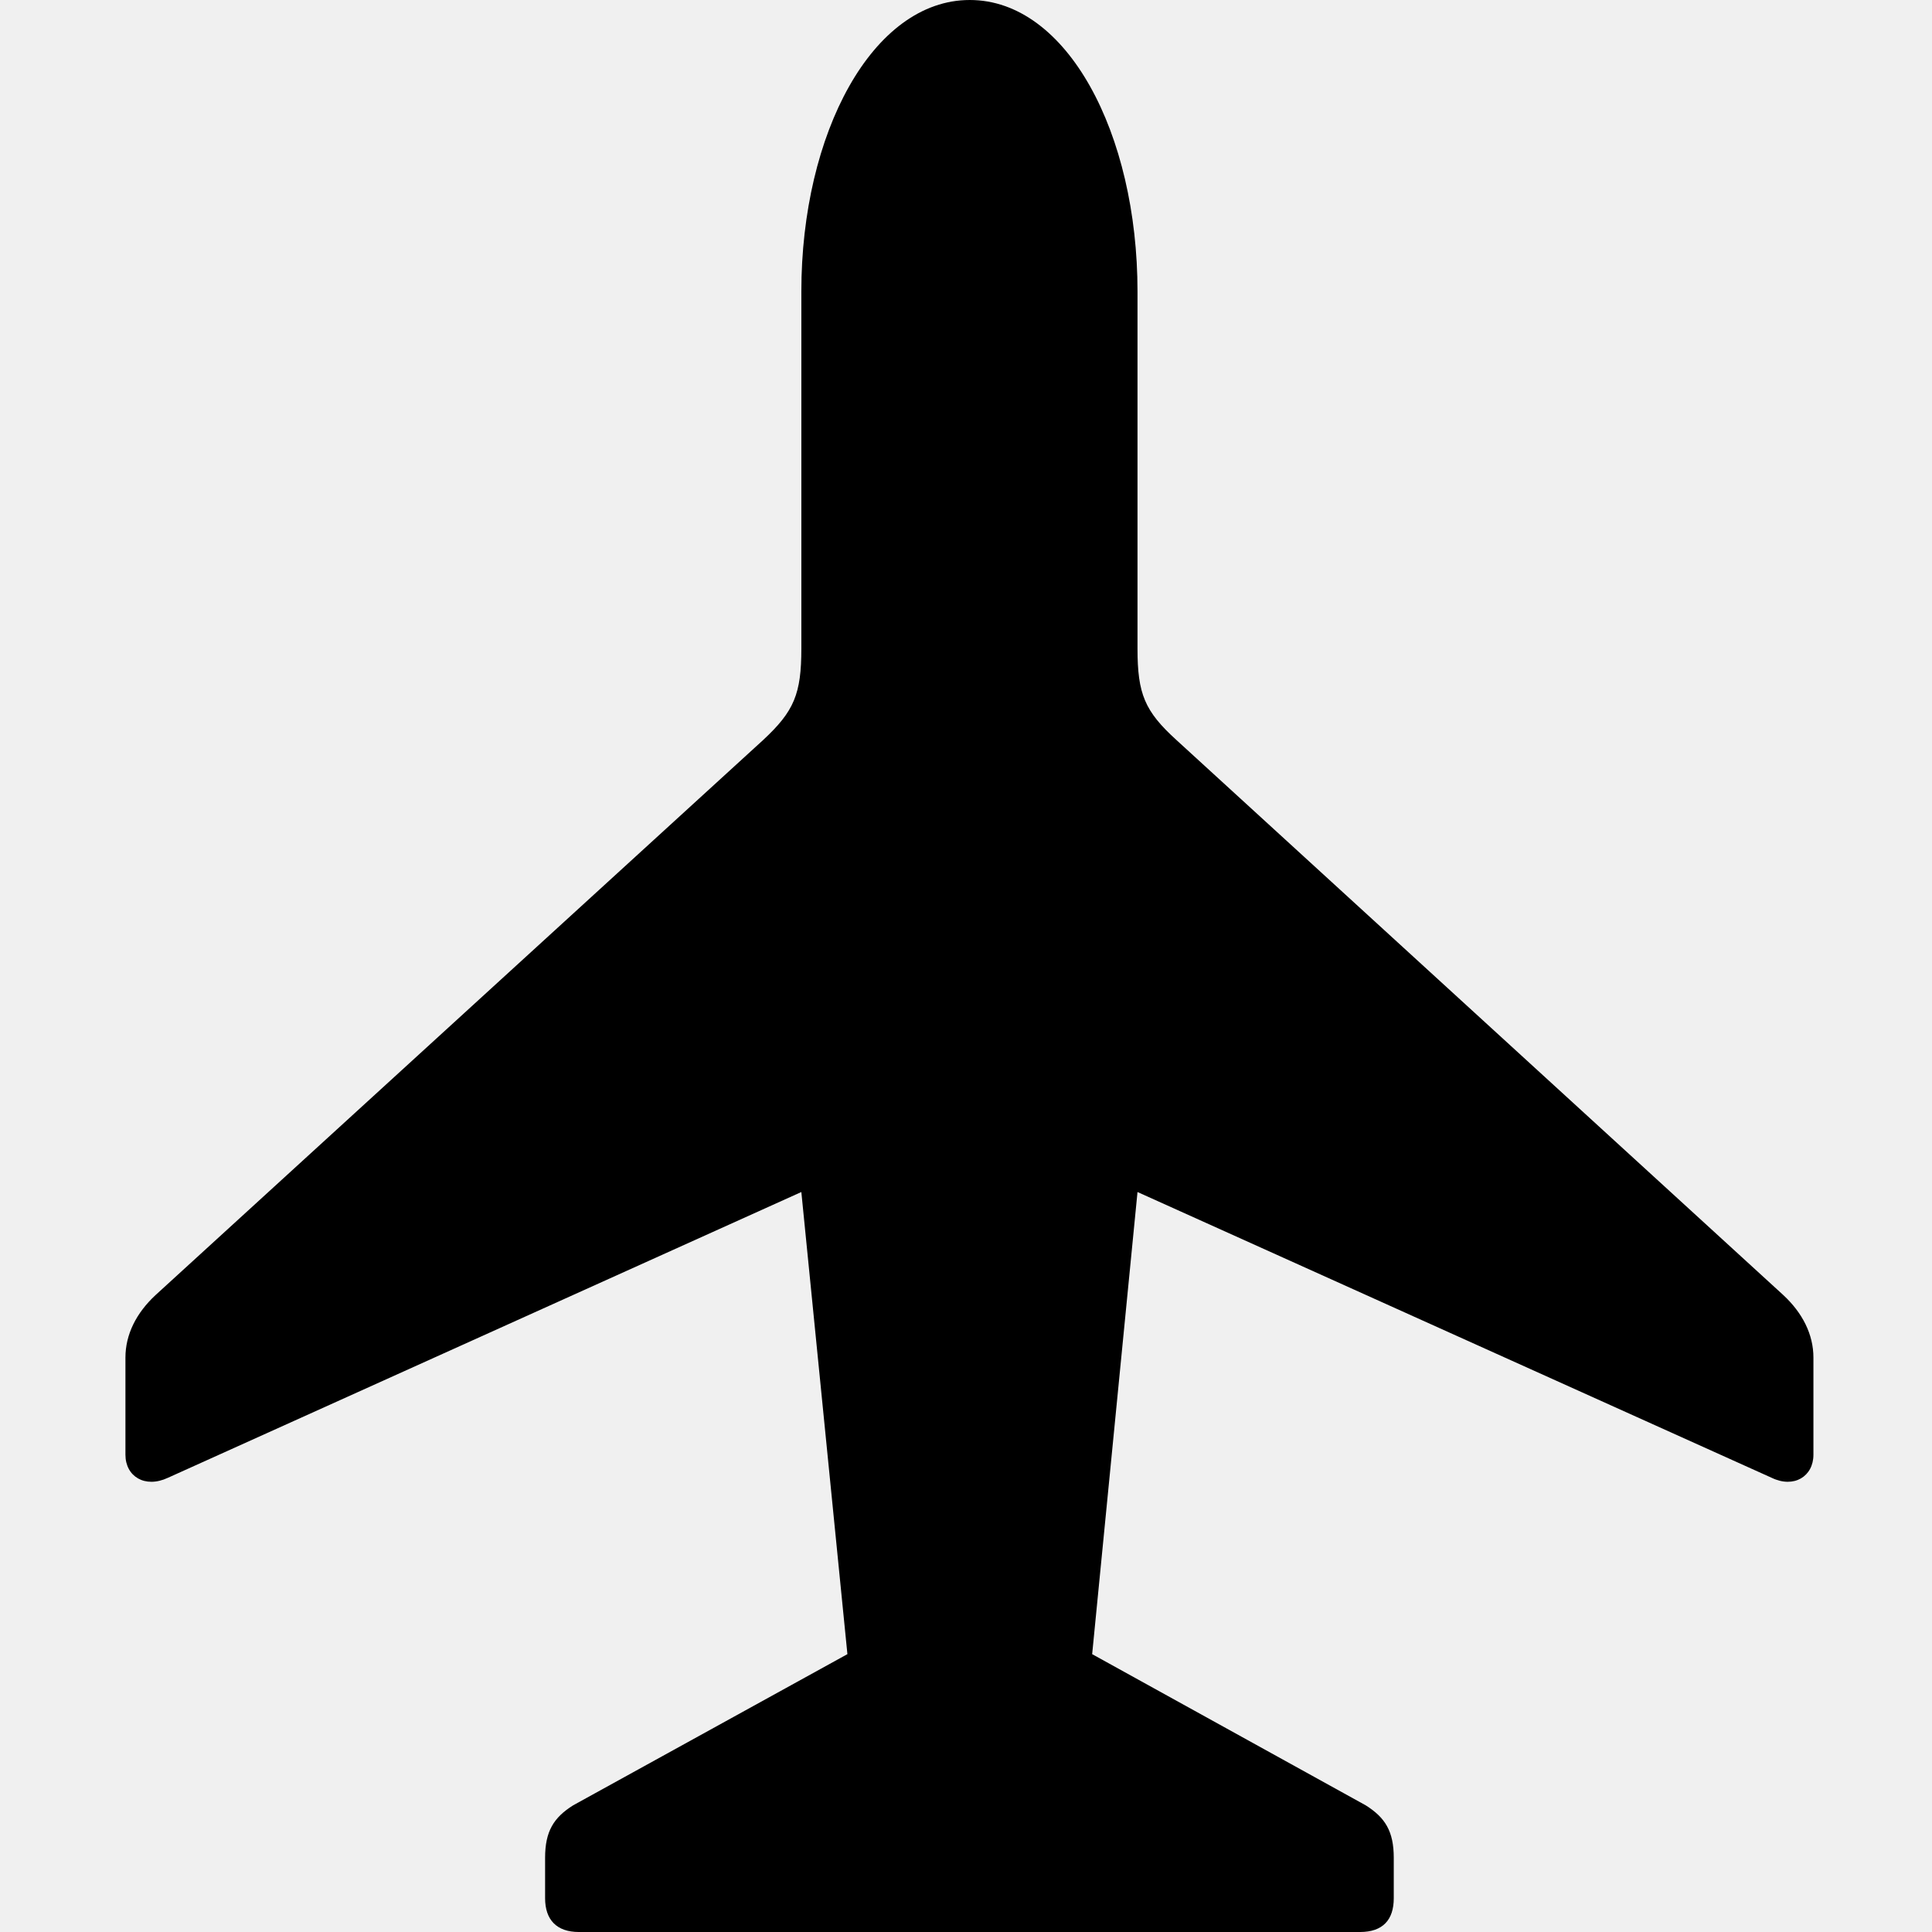
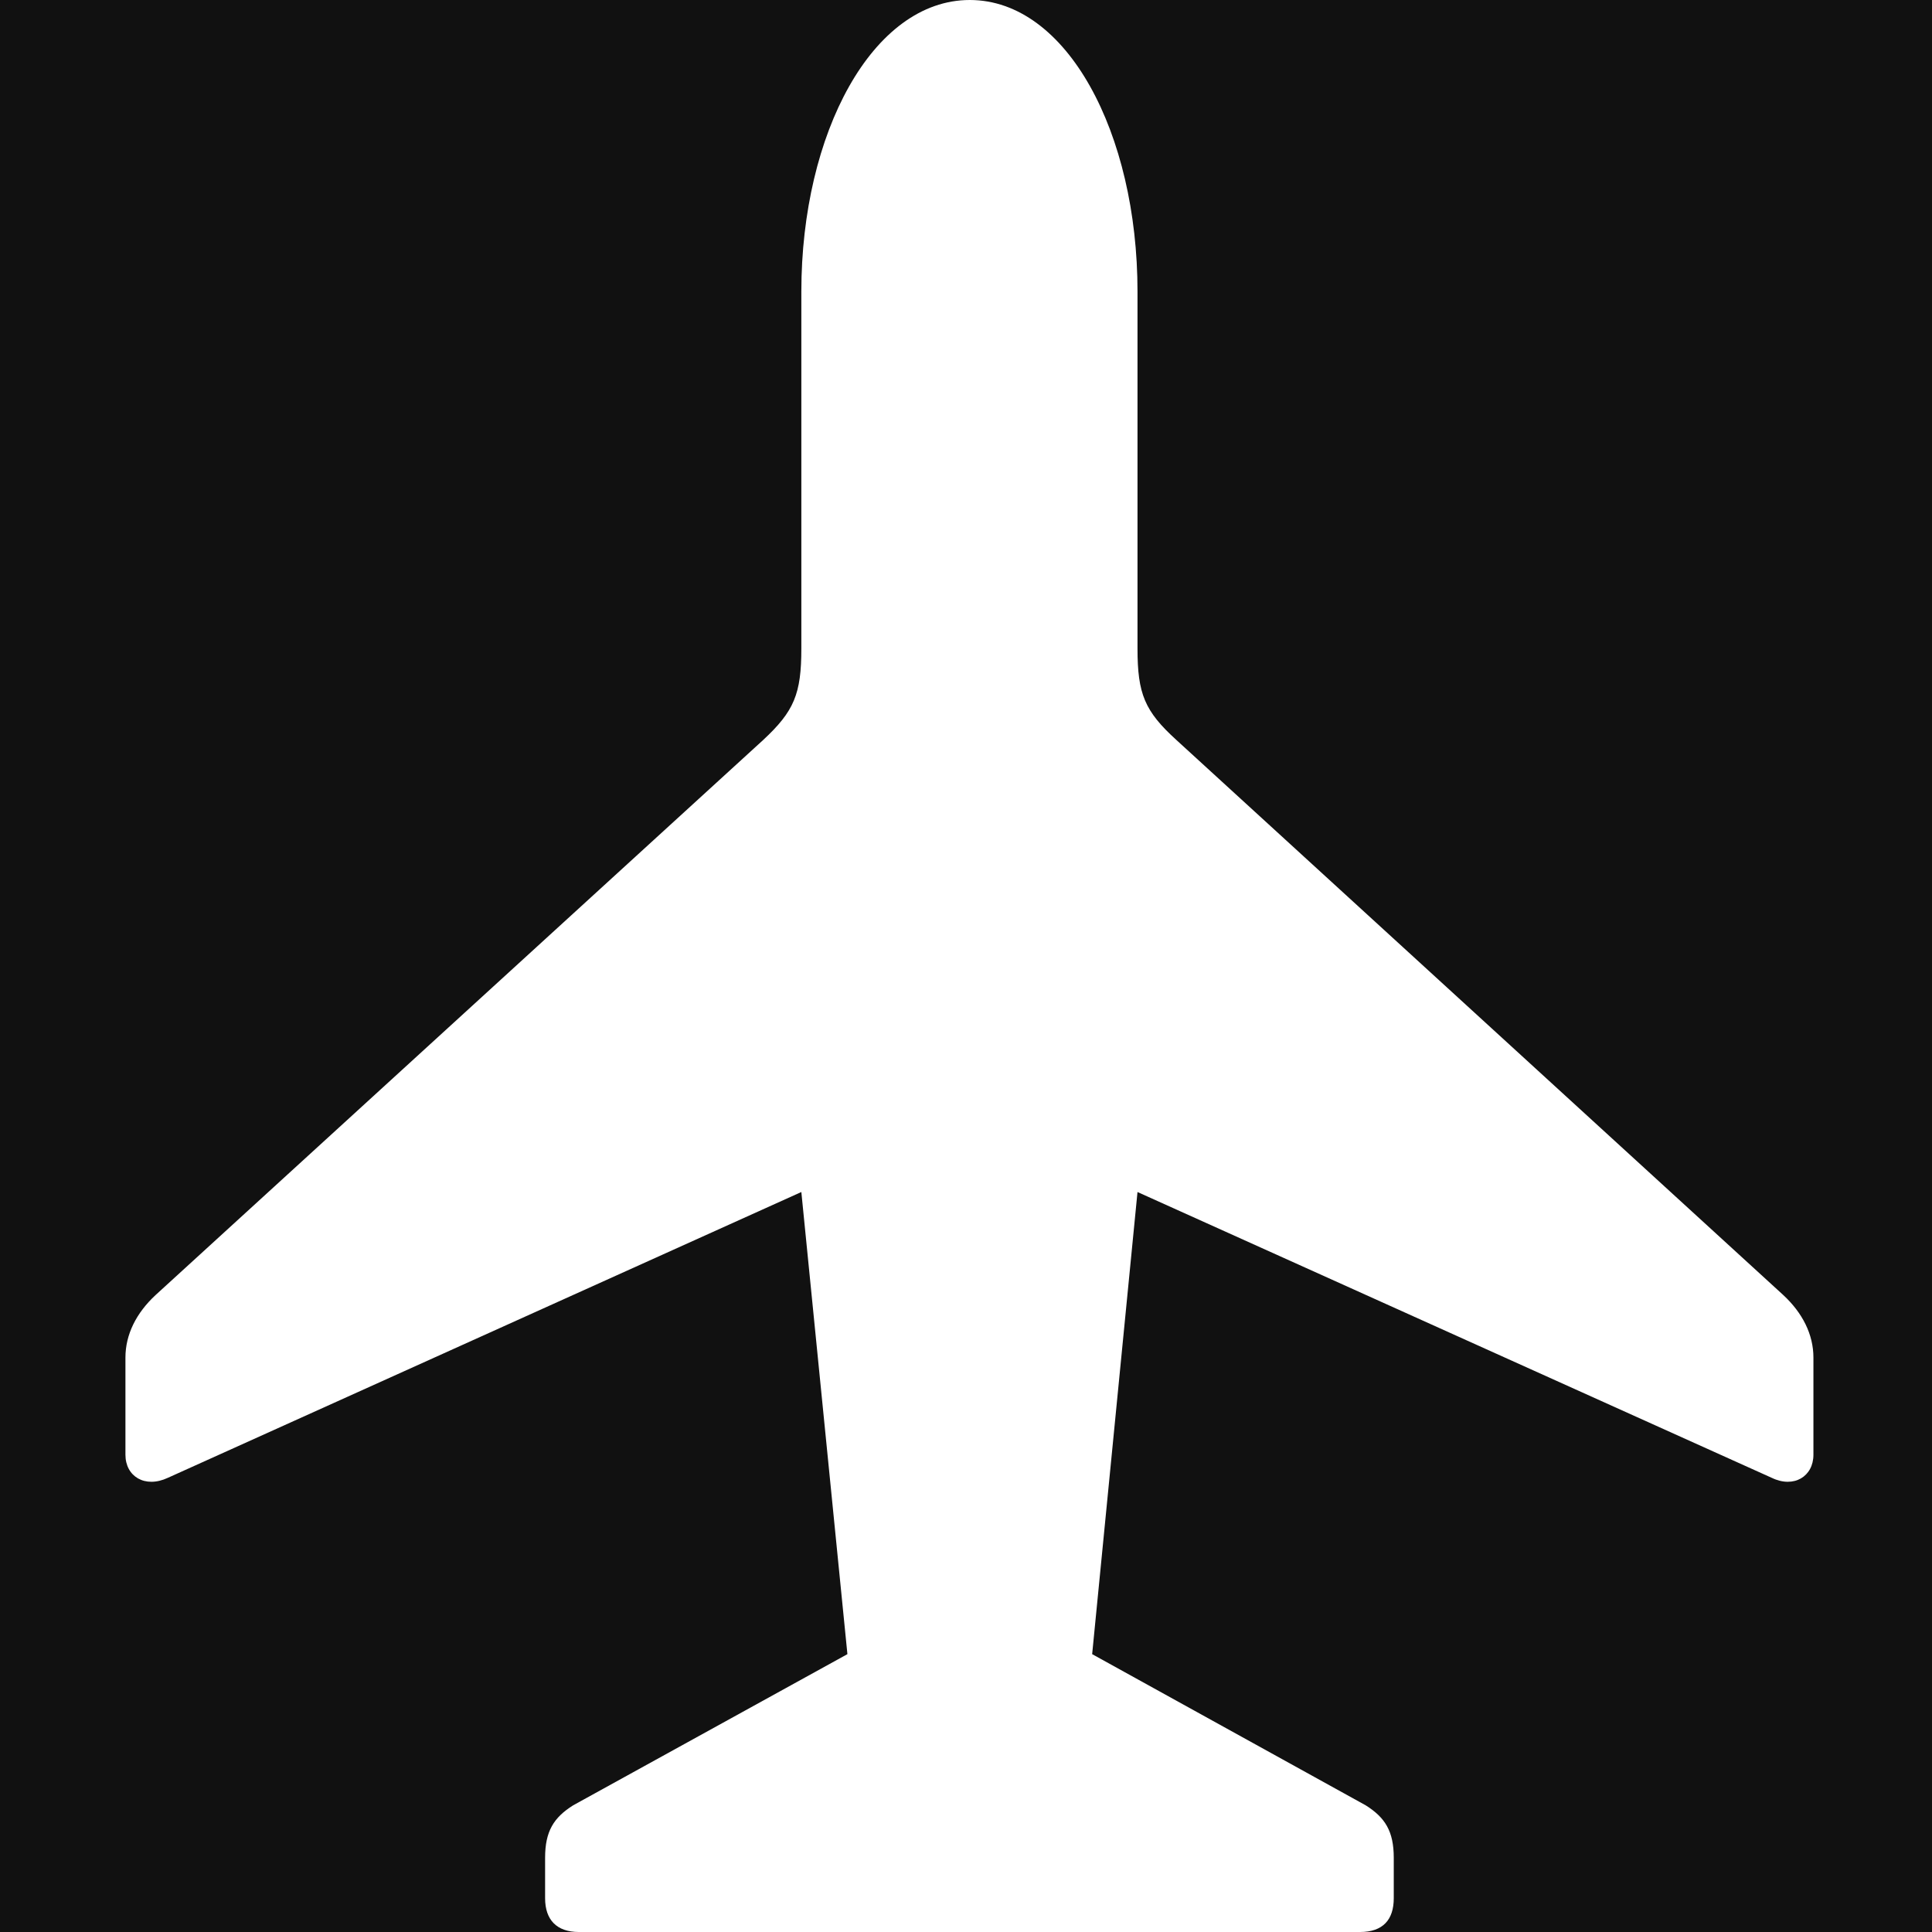
- <svg xmlns="http://www.w3.org/2000/svg" xmlns:ns1="https://boxy-svg.com" viewBox="0 0 200 200">
+ <svg xmlns="http://www.w3.org/2000/svg" xmlns:ns1="https://boxy-svg.com" viewBox="0 0 200 200" fill="white">
+   <rect width="100%" height="100%" fill="#111" />
  <defs>
    <ns1:grid x="0" y="0" width="14.408" height="14.408" />
  </defs>
  <g id="Thin-L" transform="matrix(0, -1.526083, 1.526083, 0, 154.1924, 224.5158)">
    <path d="M 147.119 -35.254 C 147.119 -41.846 138.086 -46.68 127.344 -46.68 L 103.125 -46.68 C 100.049 -46.68 98.877 -47.168 96.924 -49.268 L 59.277 -90.478 C 58.057 -91.797 56.592 -92.529 55.029 -92.529 L 48.438 -92.529 C 46.973 -92.529 46.143 -91.211 46.875 -89.648 L 66.26 -46.68 L 34.912 -43.555 L 24.658 -62.158 C 23.828 -63.477 22.9 -64.062 21.094 -64.062 L 18.359 -64.062 C 16.895 -64.062 16.064 -63.281 16.064 -61.768 L 16.064 -8.789 C 16.064 -7.227 16.895 -6.494 18.359 -6.494 L 21.094 -6.494 C 22.9 -6.494 23.828 -7.08 24.658 -8.398 L 34.912 -26.953 L 66.26 -23.877 L 46.875 19.141 C 46.143 20.654 46.973 21.973 48.438 21.973 L 55.029 21.973 C 56.592 21.973 58.057 21.24 59.277 19.922 L 96.924 -21.24 C 98.877 -23.389 100.049 -23.877 103.125 -23.877 L 127.344 -23.877 C 138.086 -23.877 147.119 -28.662 147.119 -35.254 Z" />
  </g>
</svg>
